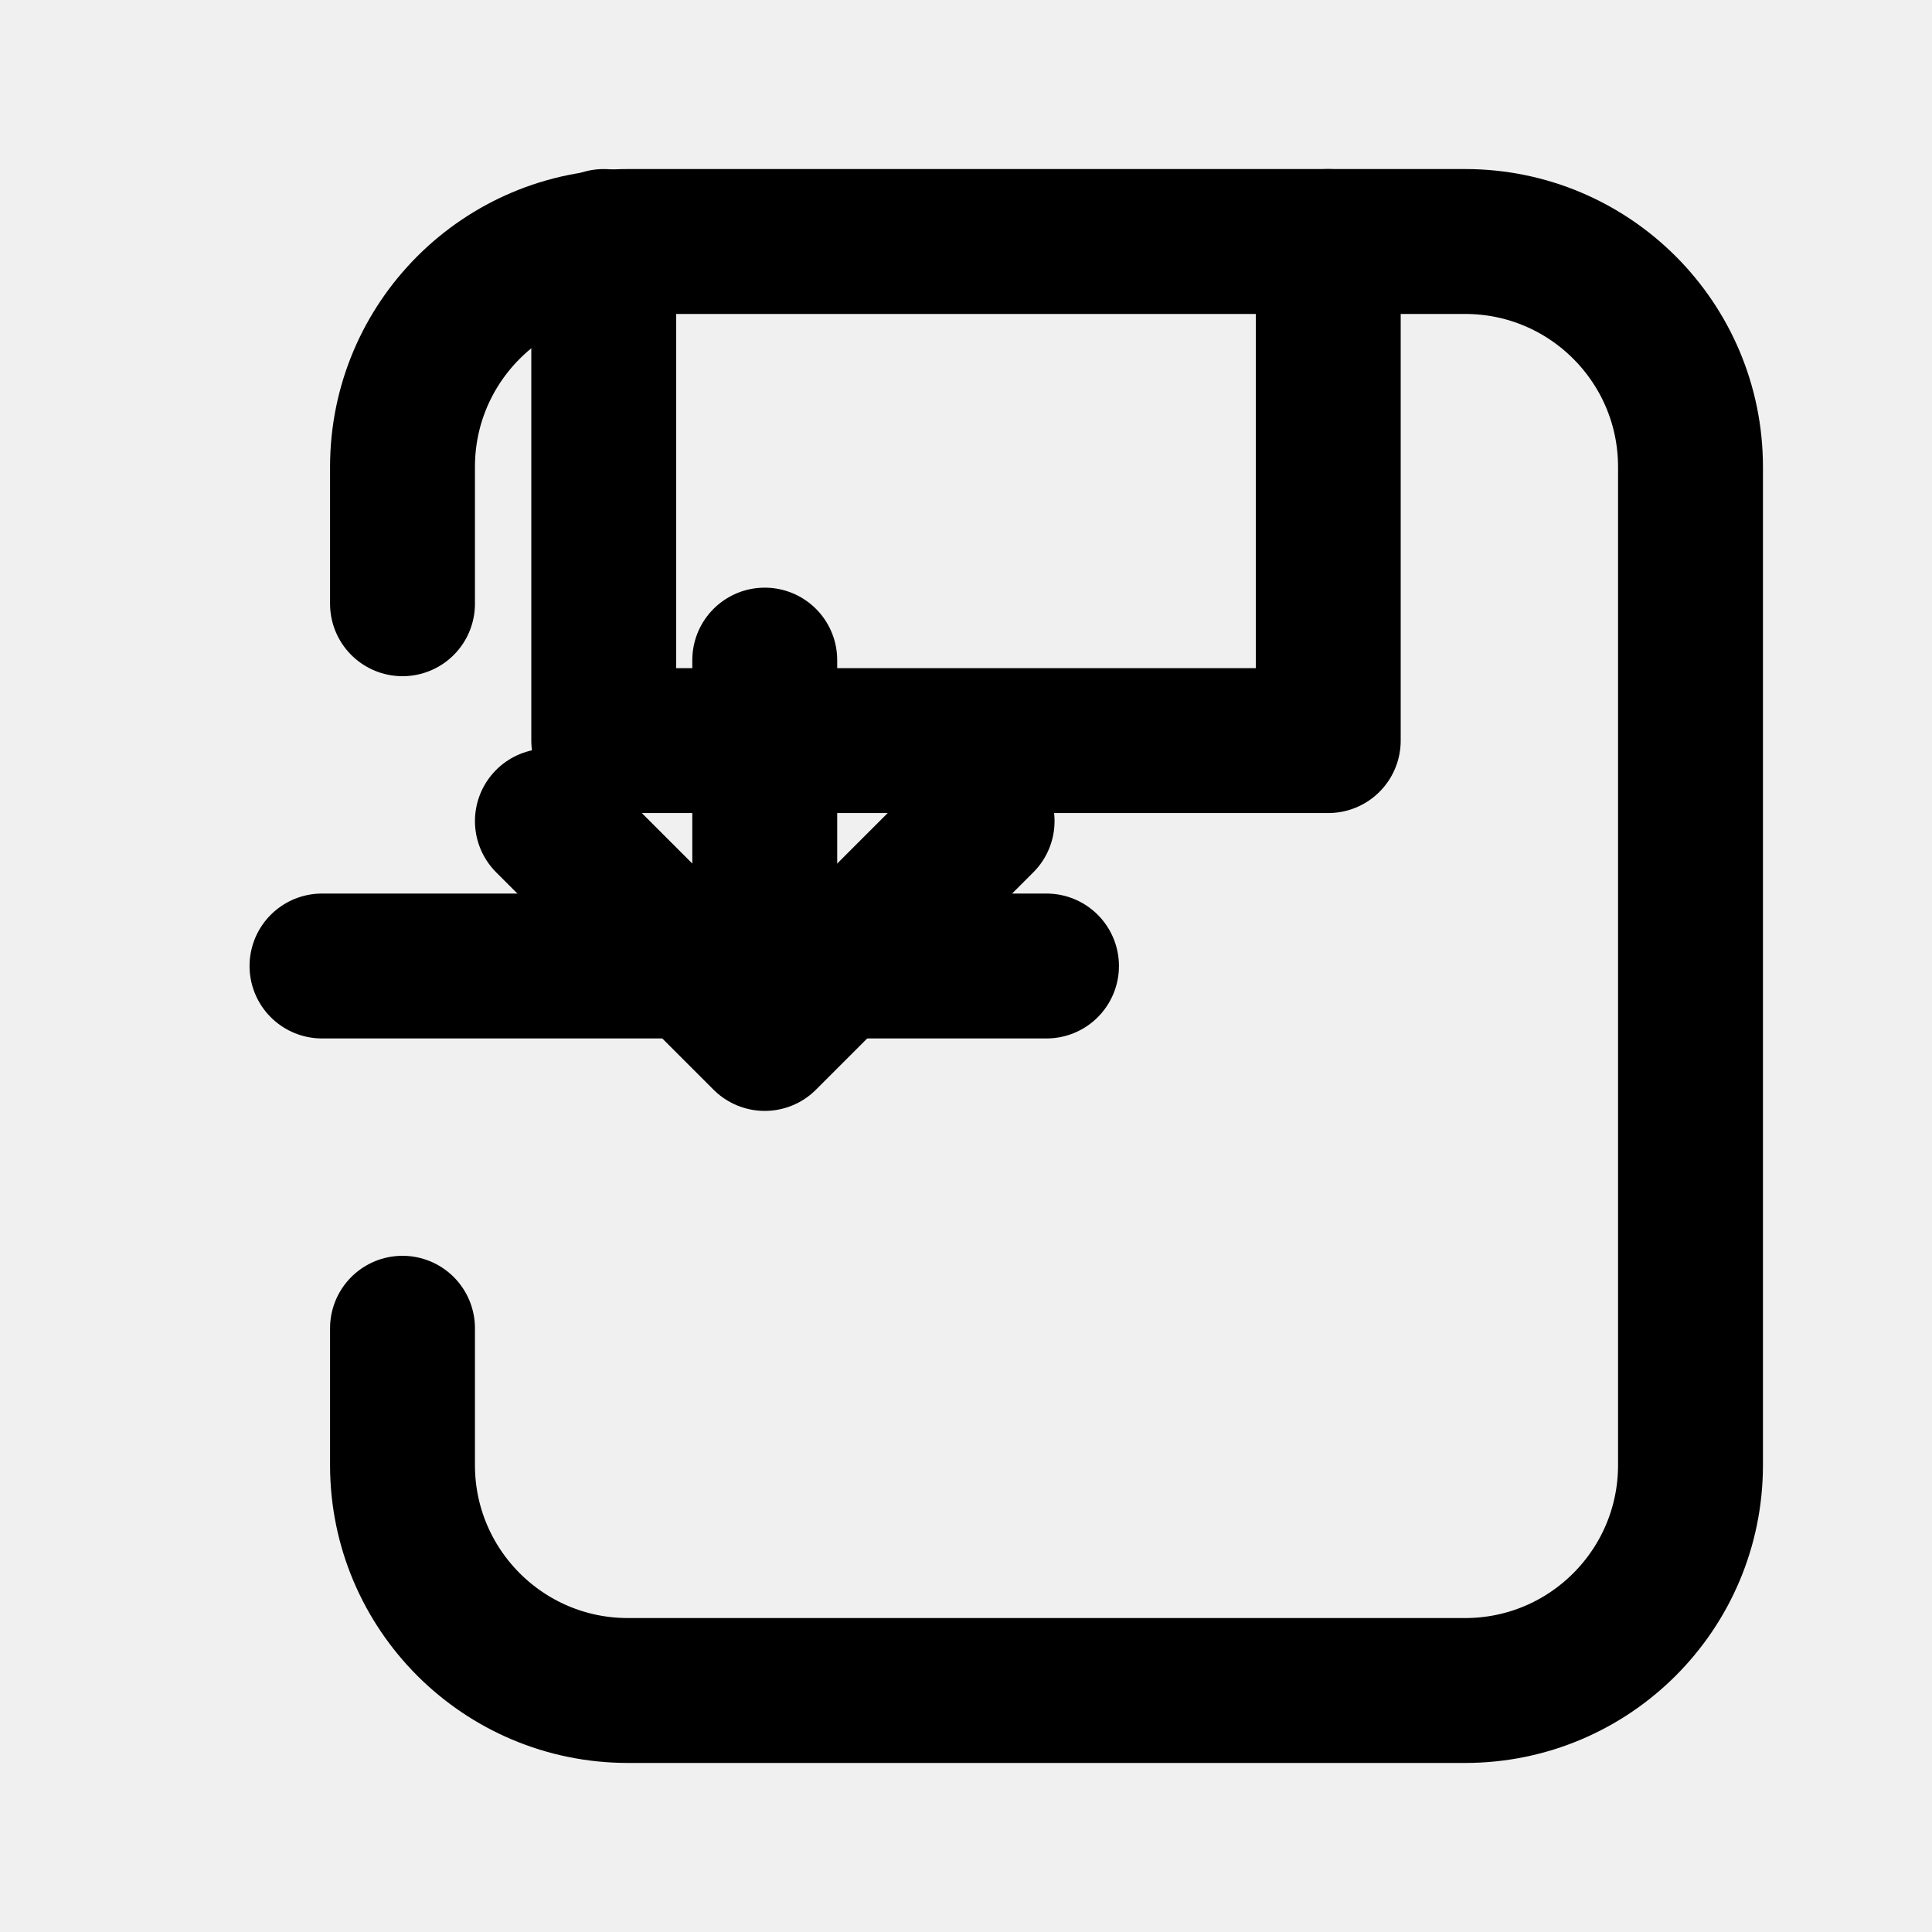
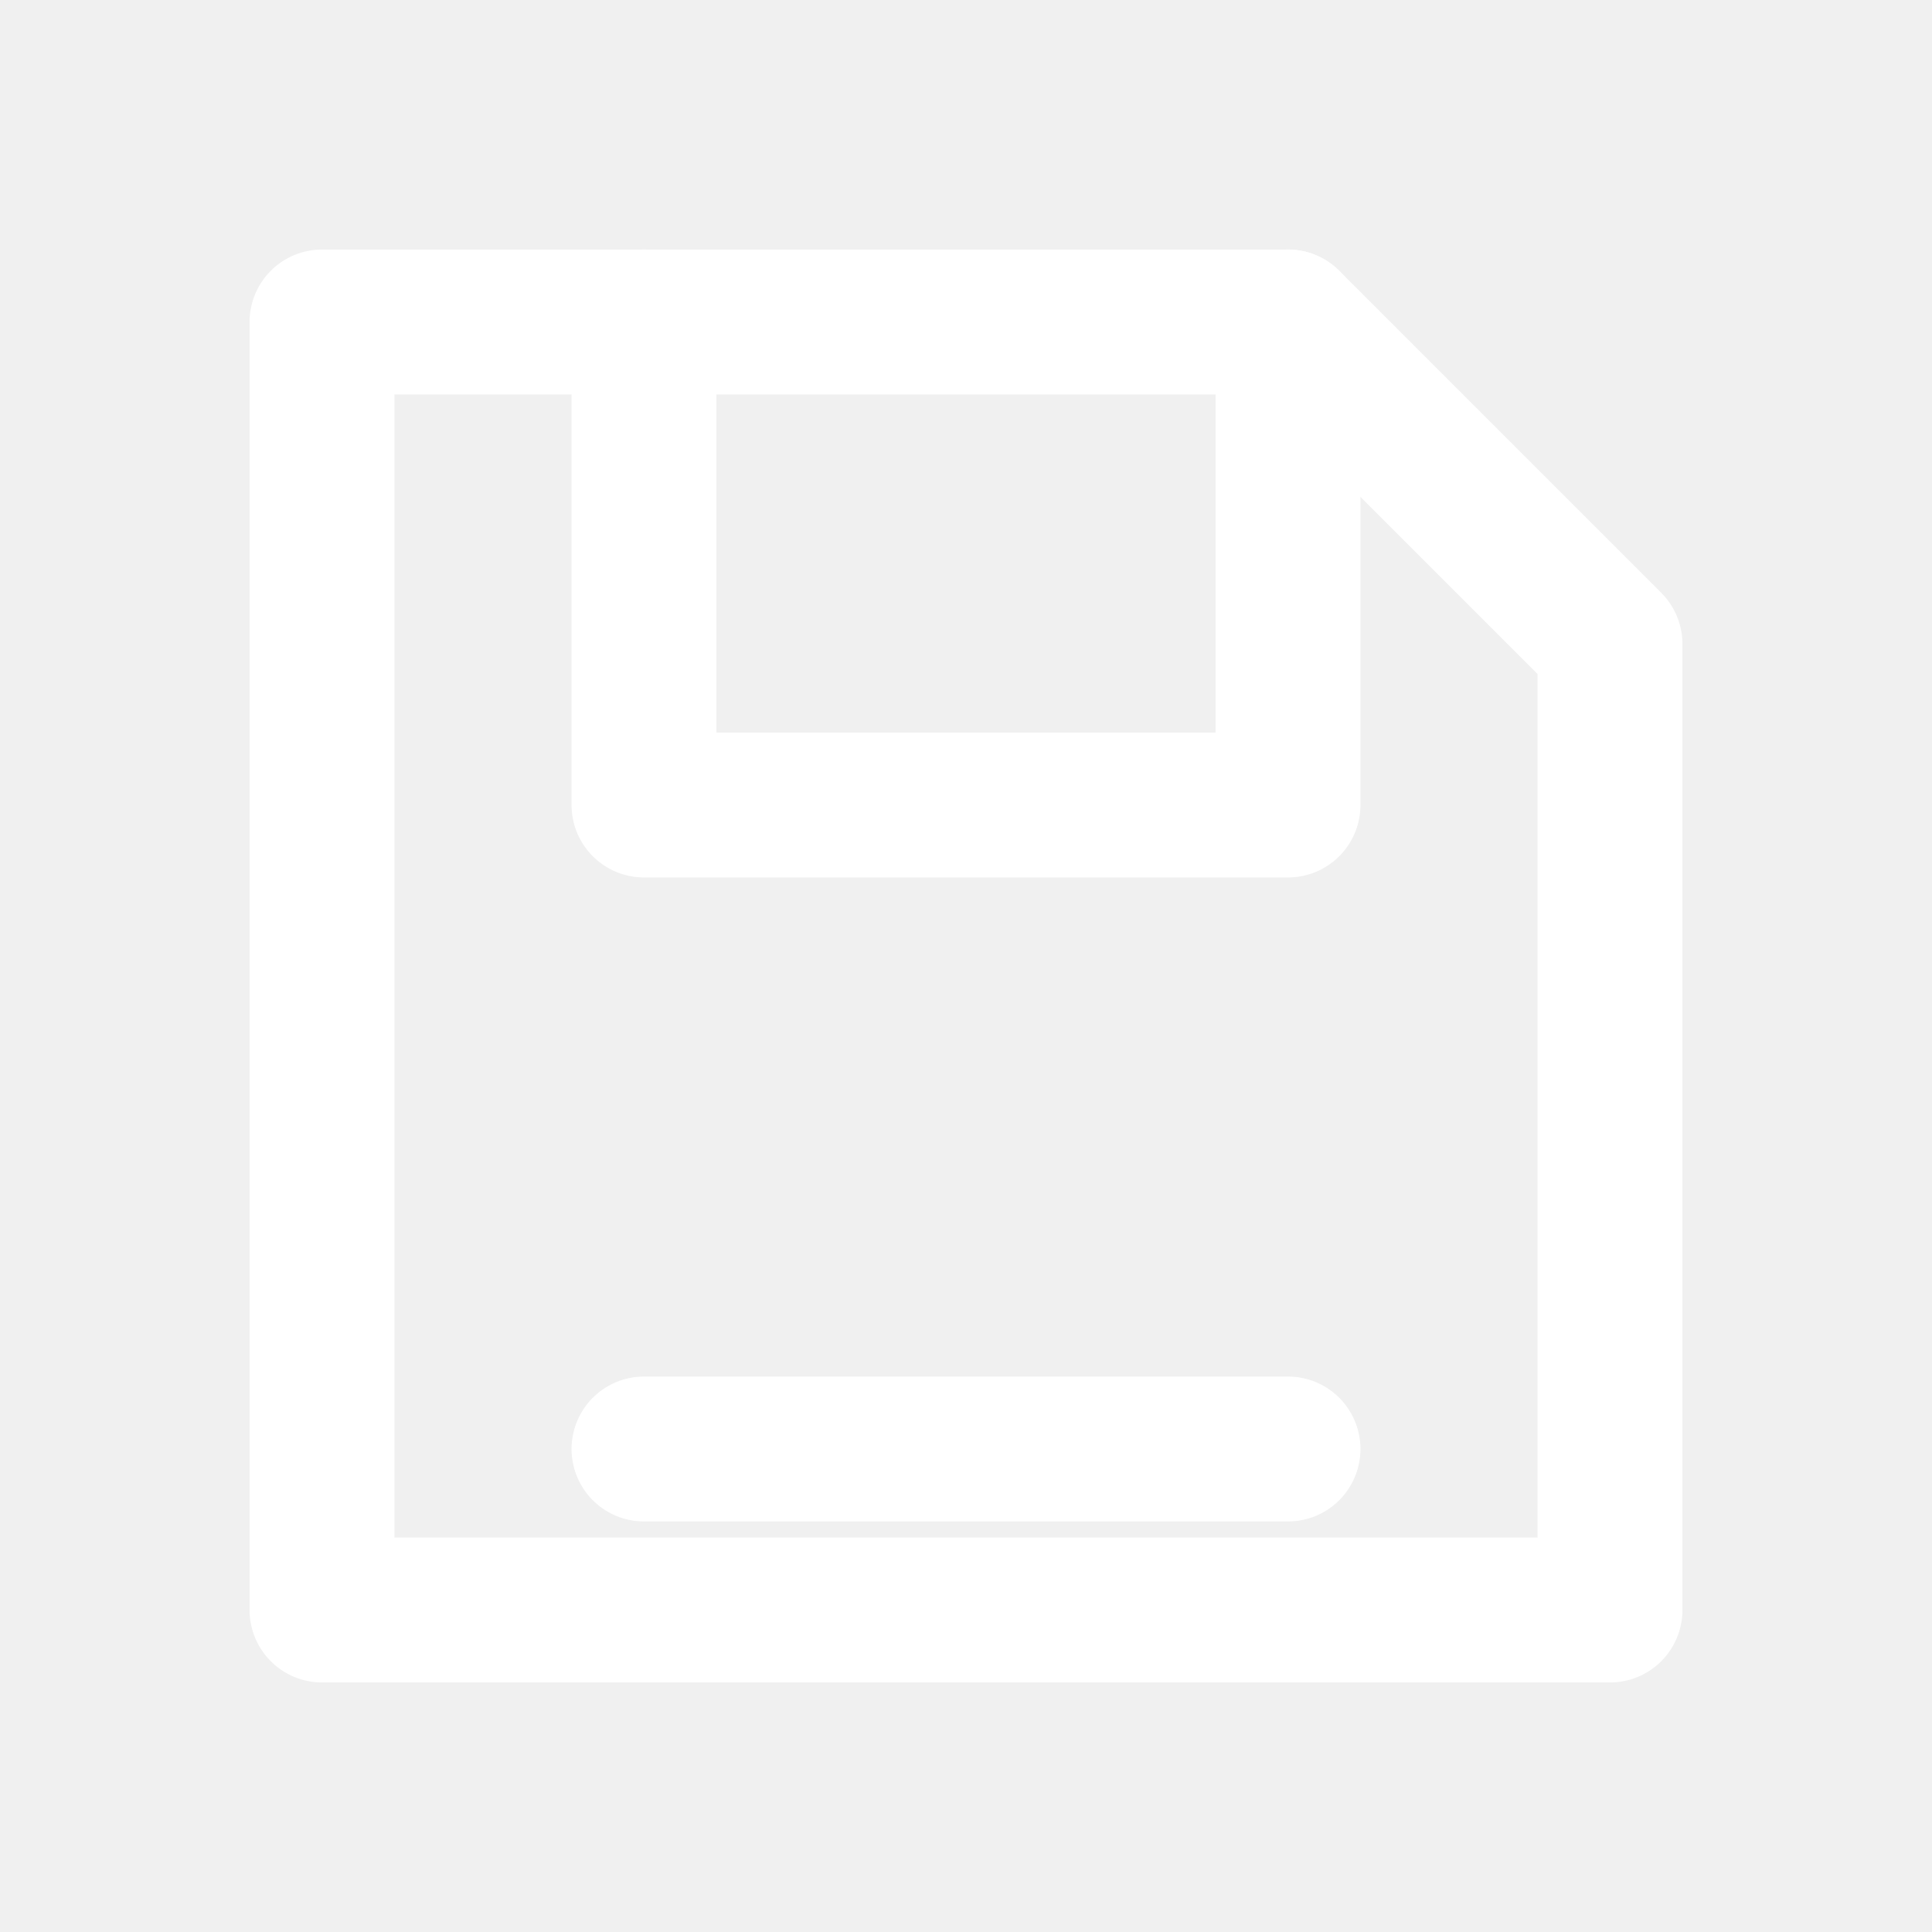
- <svg xmlns="http://www.w3.org/2000/svg" width="24" height="24" viewBox="0 0 24 24" fill="none" stroke="currentColor" stroke-width="1.8" stroke-linecap="round" stroke-linejoin="round">
-   <path d="M5 7.5V5.8A2.8 2.8 0 0 1 7.8 3h10.4A2.8 2.8 0 0 1 21 5.8v12.4A2.8 2.8 0 0 1 18.2 21H7.8A2.8 2.8 0 0 1 5 18.2V16.5" />
-   <path d="M7.5 3v6.2h9V3" />
-   <path d="M4 12h9" />
-   <path d="M9.5 8.2V12" />
-   <path d="M12.2 10.2 9.5 12.9 6.8 10.2" />
+ <svg xmlns="http://www.w3.org/2000/svg" width="24" height="24" viewBox="0 0 24 24" fill="none" stroke="white" stroke-width="1.8" stroke-linecap="round" stroke-linejoin="round">
+   <path d="M4 4h12l4 4v12H4z" />
+   <path d="M8 4v6h8V4" />
+   <path d="M8 18h8" />
</svg>
